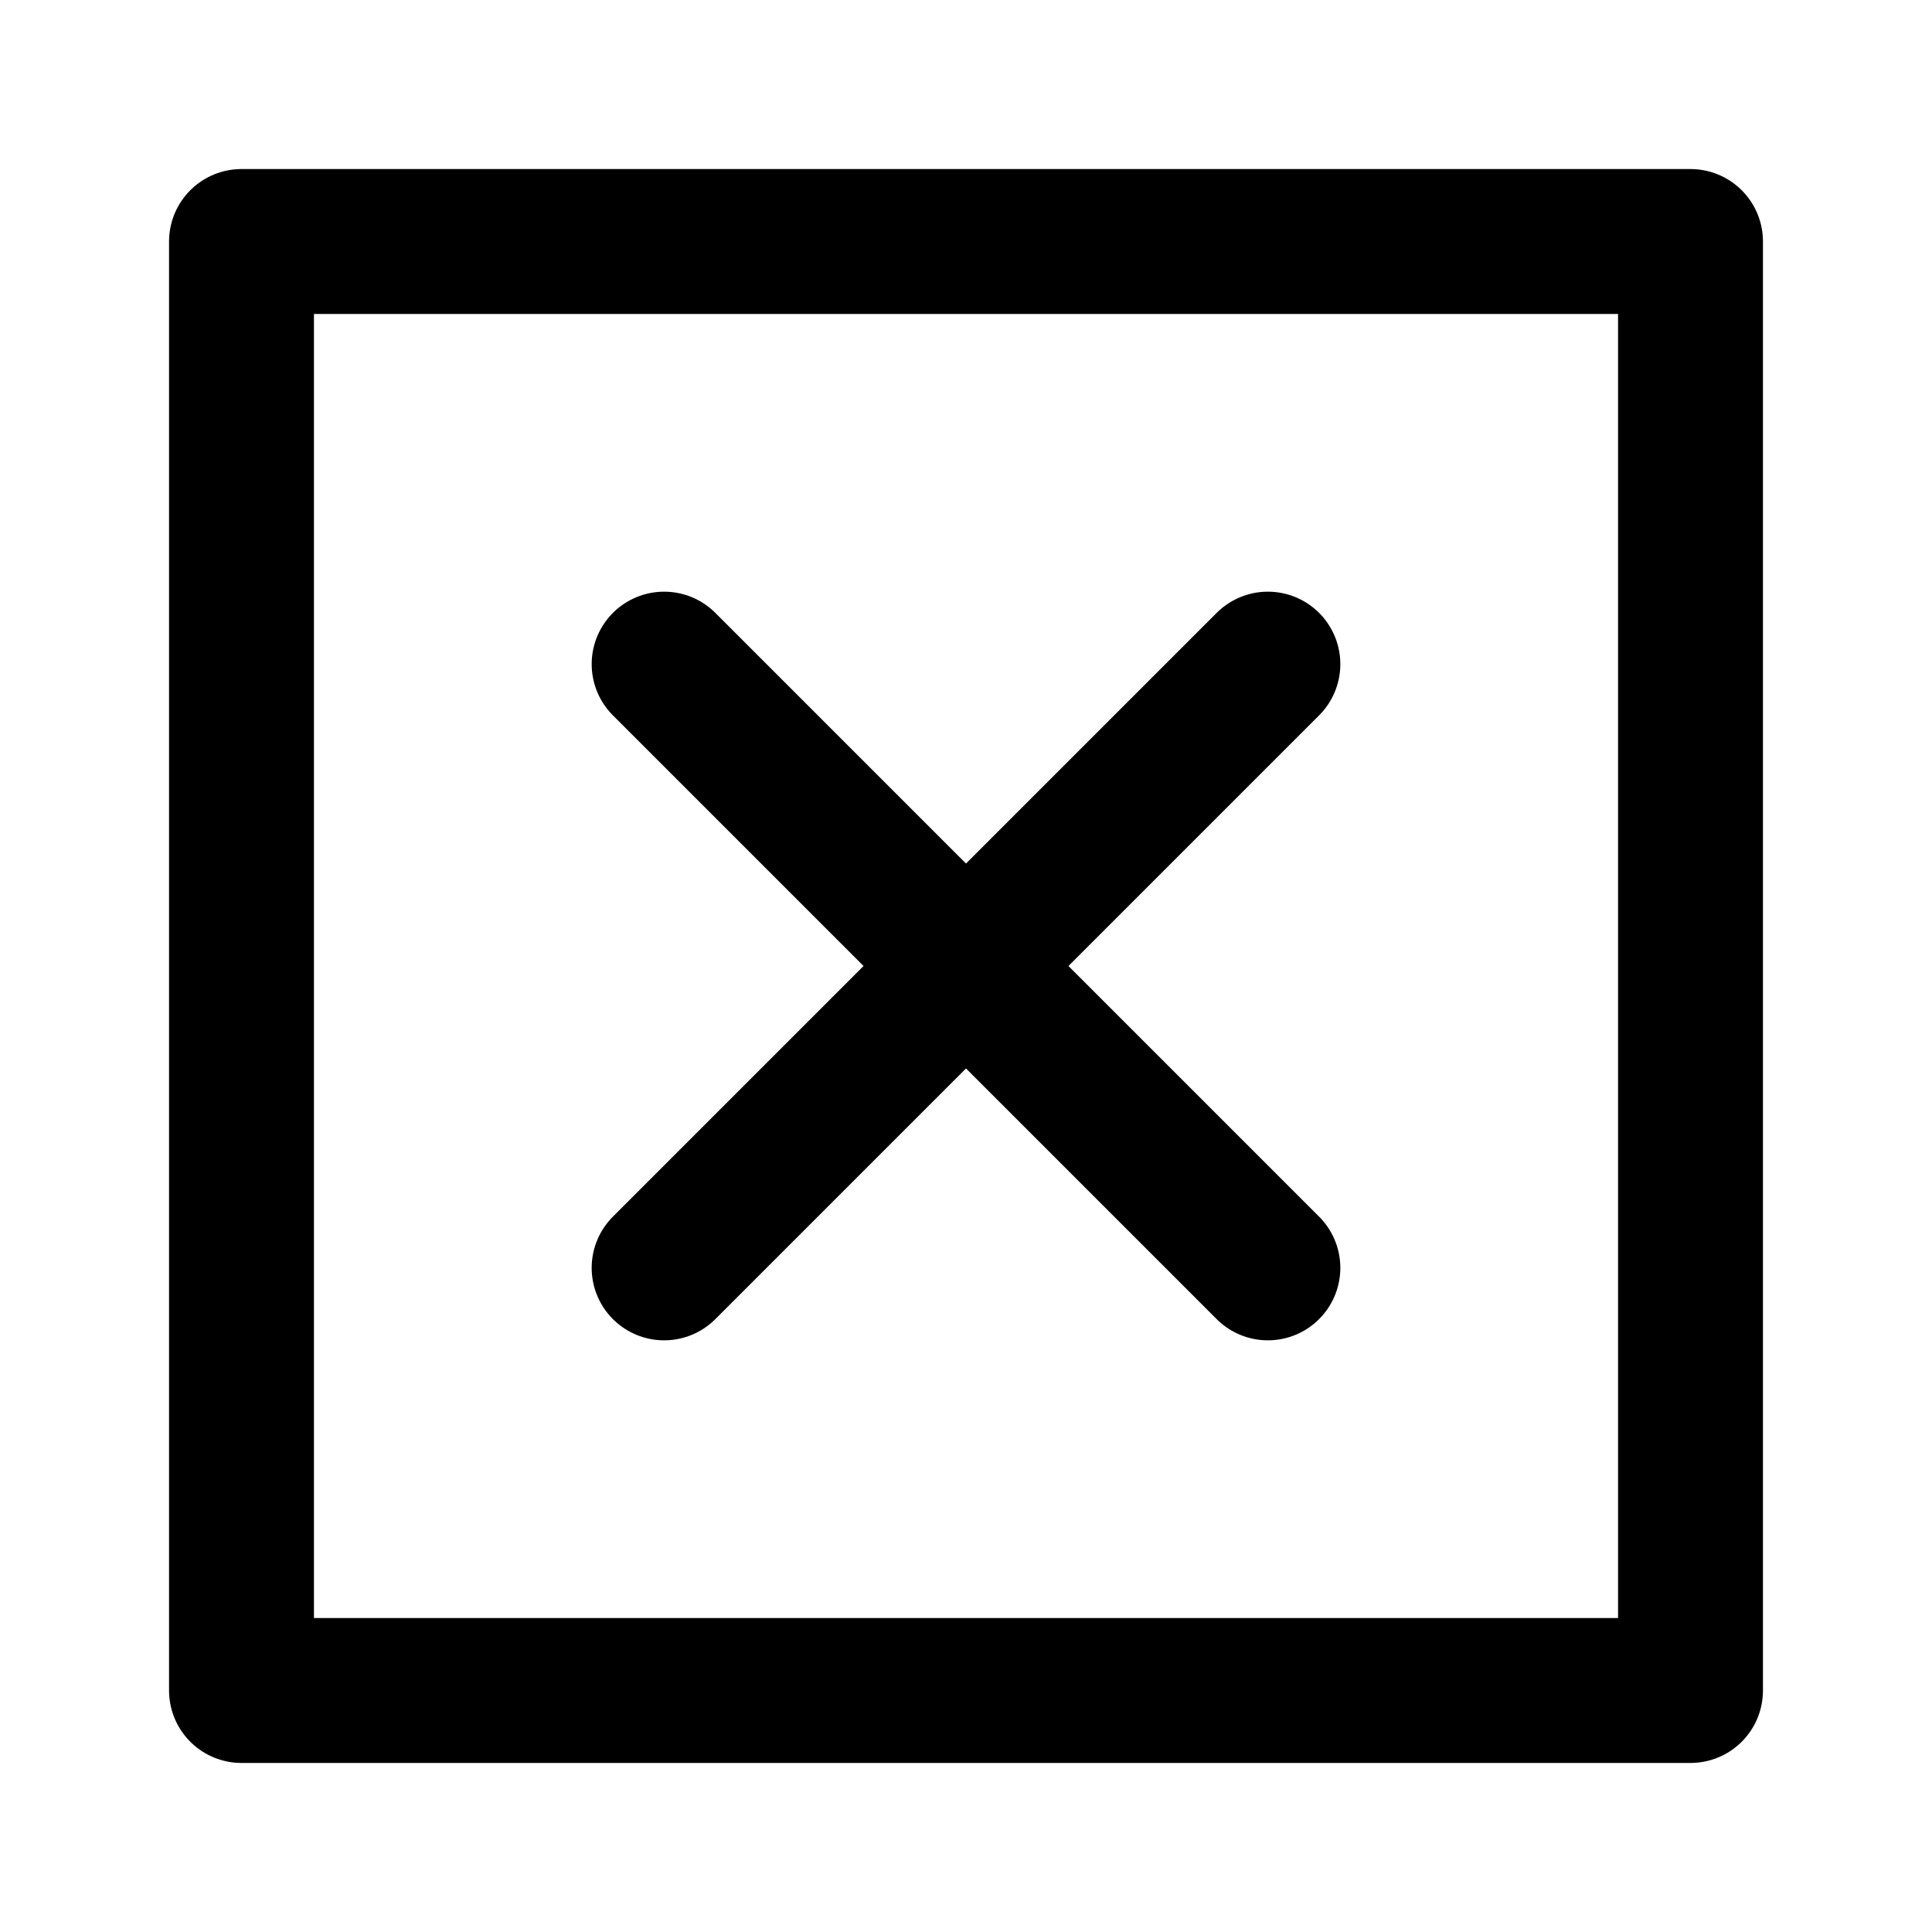
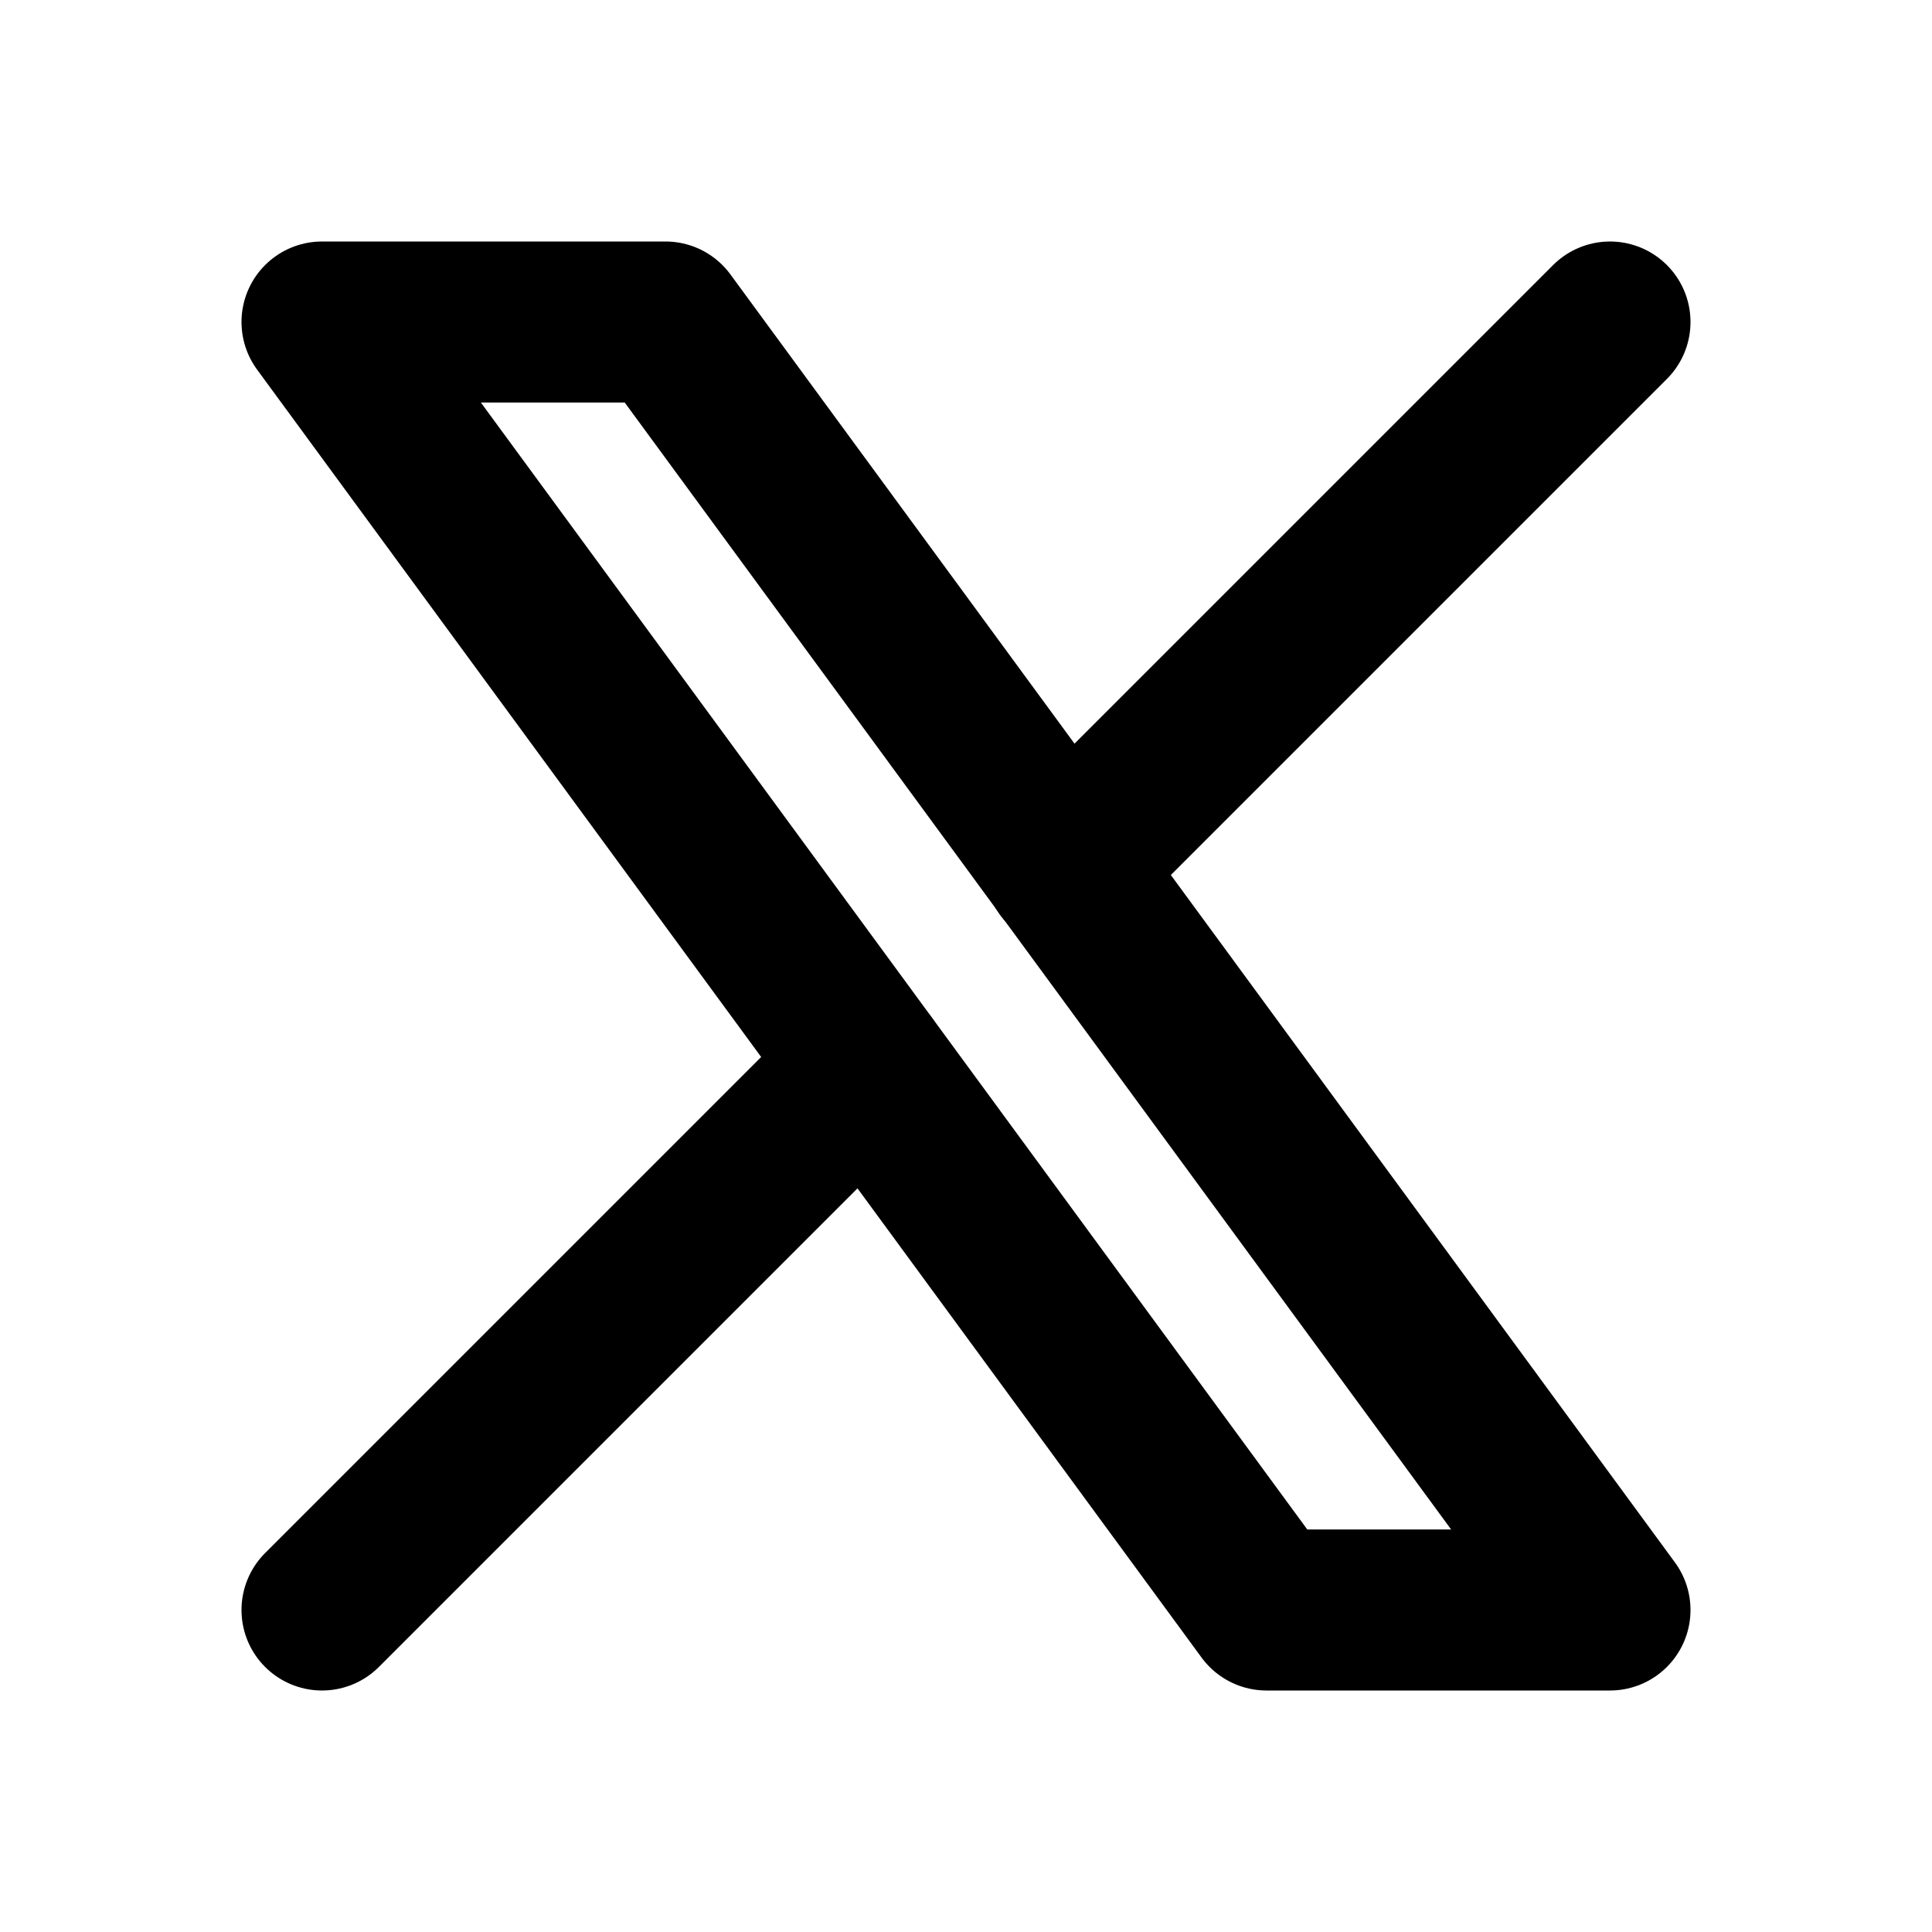
- <svg xmlns="http://www.w3.org/2000/svg" viewBox="0 0 32 32" fill="none" stroke="currentColor" stroke-width="2.4" stroke-linecap="round" stroke-linejoin="round">
-   <rect x="4" y="4" width="24" height="24" />
-   <path d="M11 11l10 10M21 11L11 21" />
+ <svg xmlns="http://www.w3.org/2000/svg" width="24" height="24" viewBox="0 0 24 24" fill="none" stroke="currentColor" stroke-width="2" stroke-linecap="round" stroke-linejoin="round">
+   <path d="M4 4l11.733 16h4.267l-11.733 -16l-4.267 0" />
+   <path d="M4 20l6.768 -6.768m2.46 -2.46l6.772 -6.772" />
</svg>
